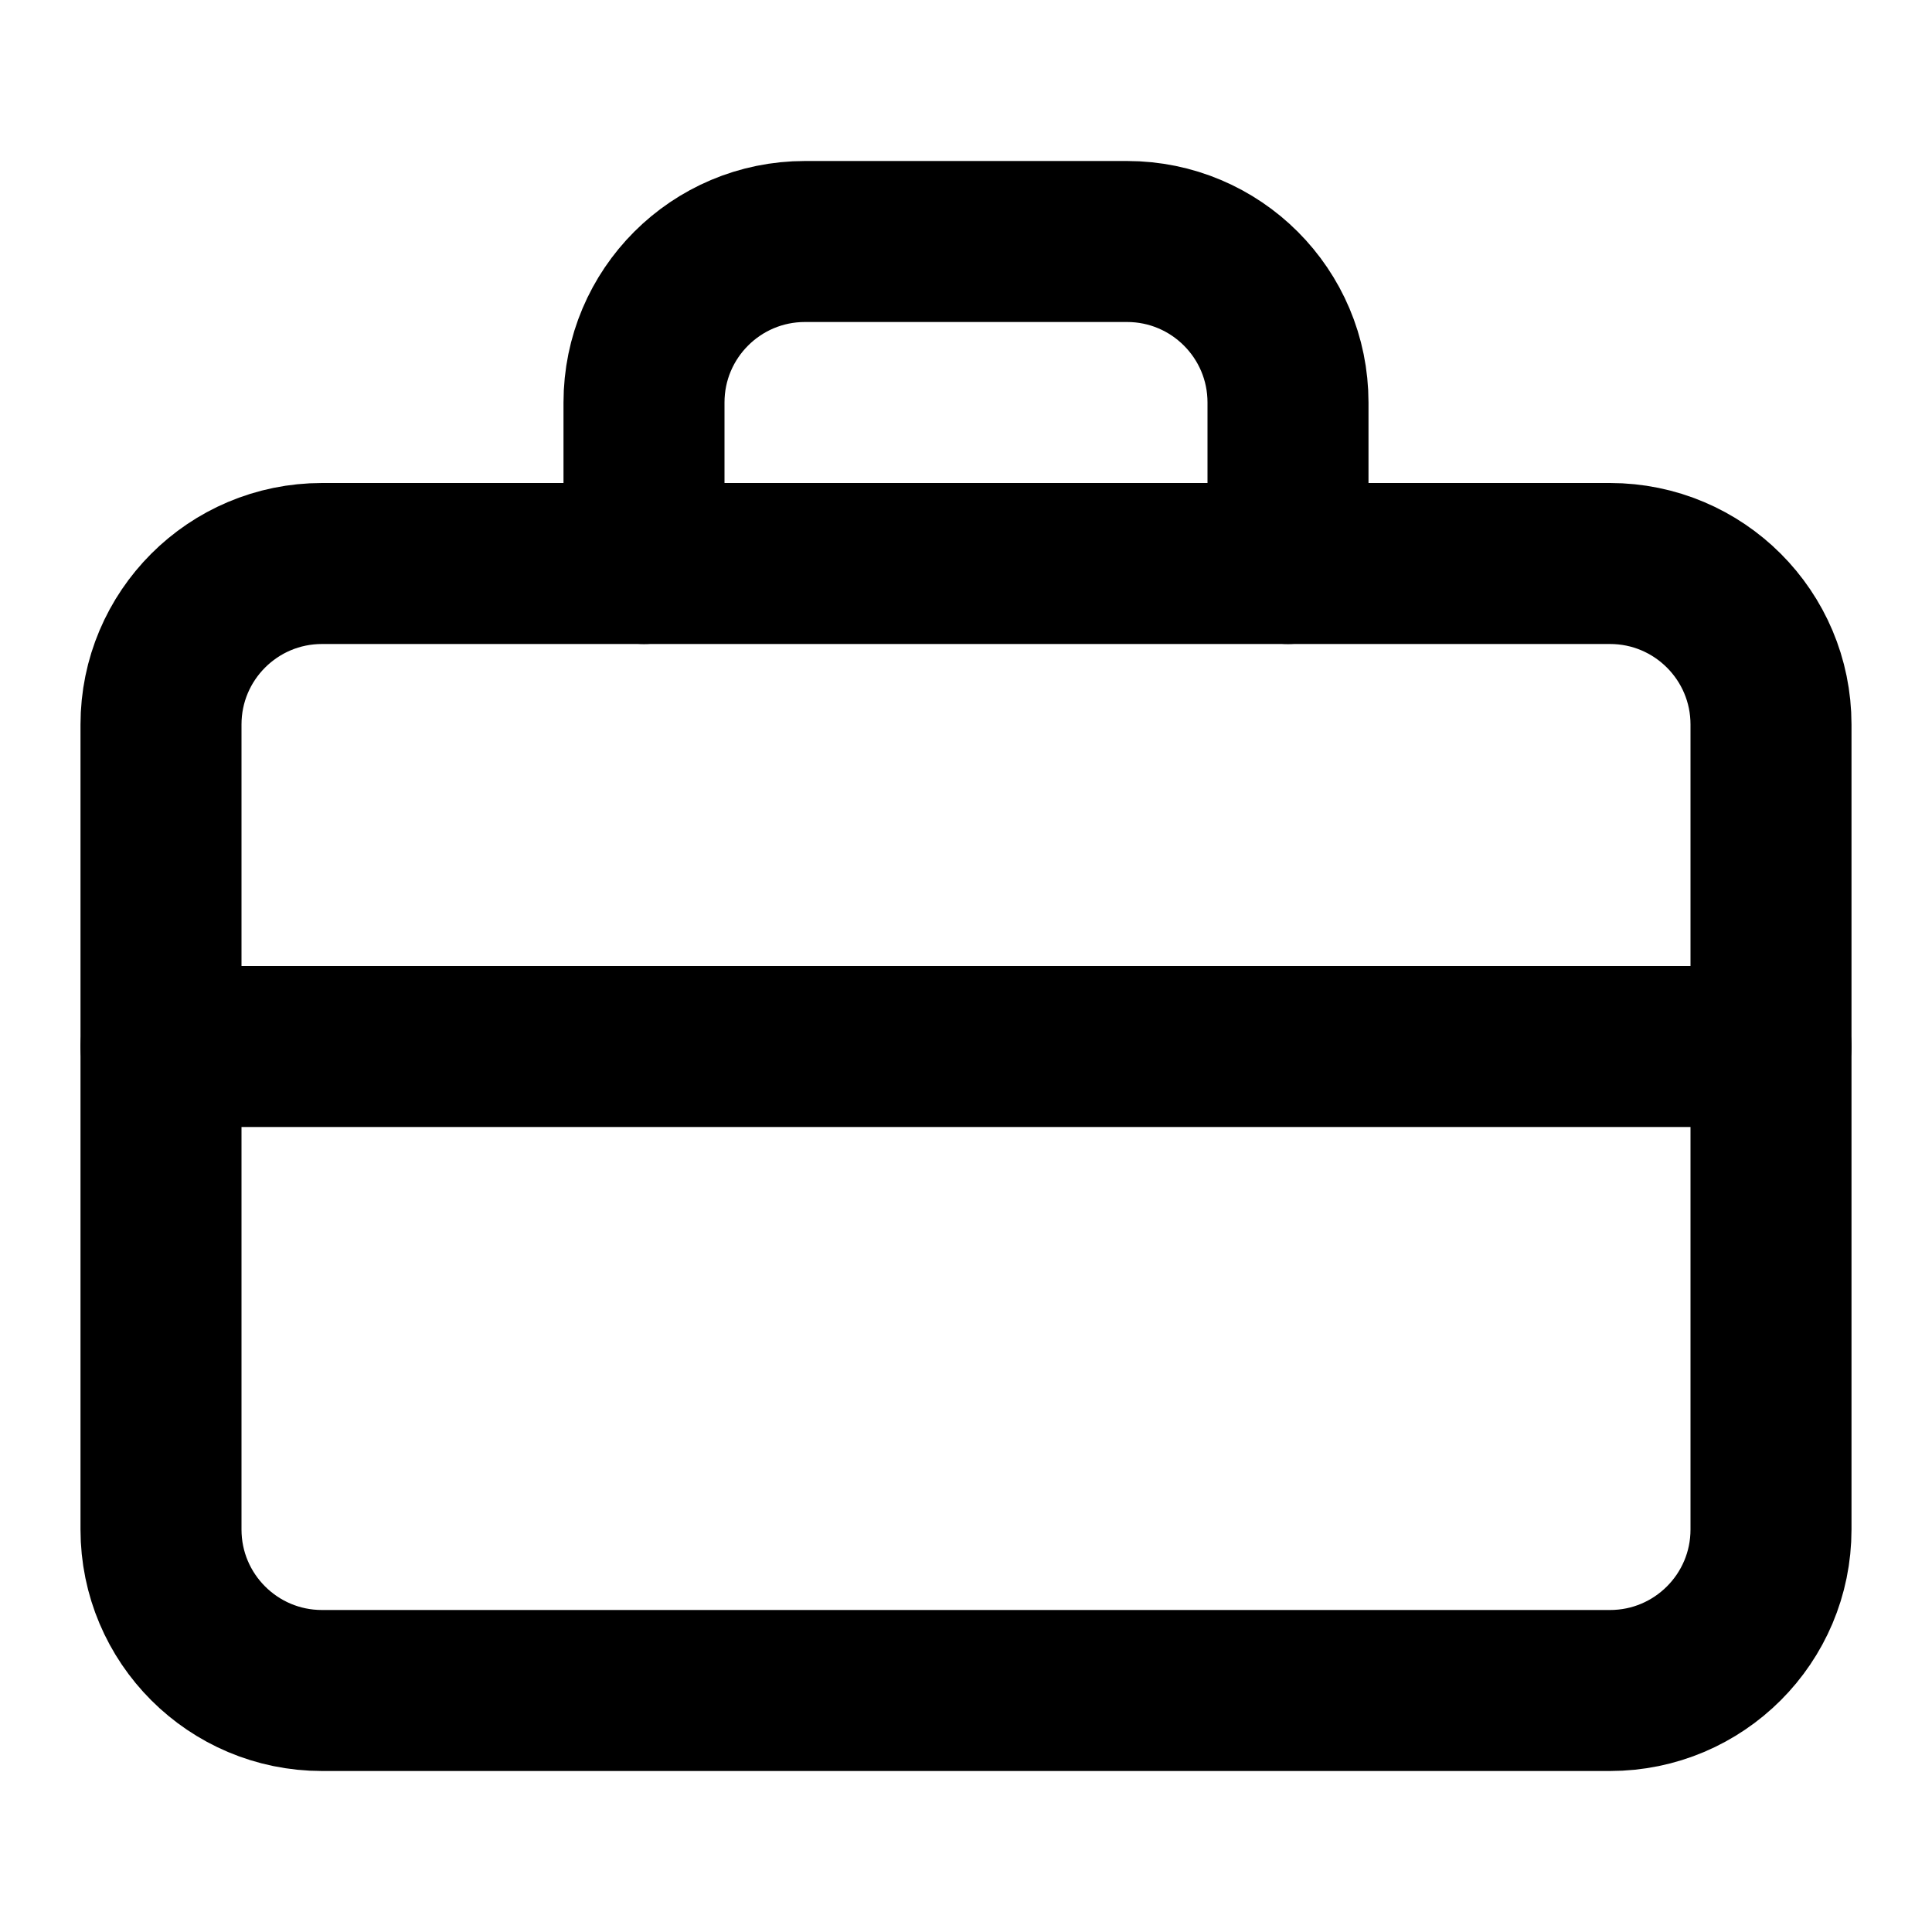
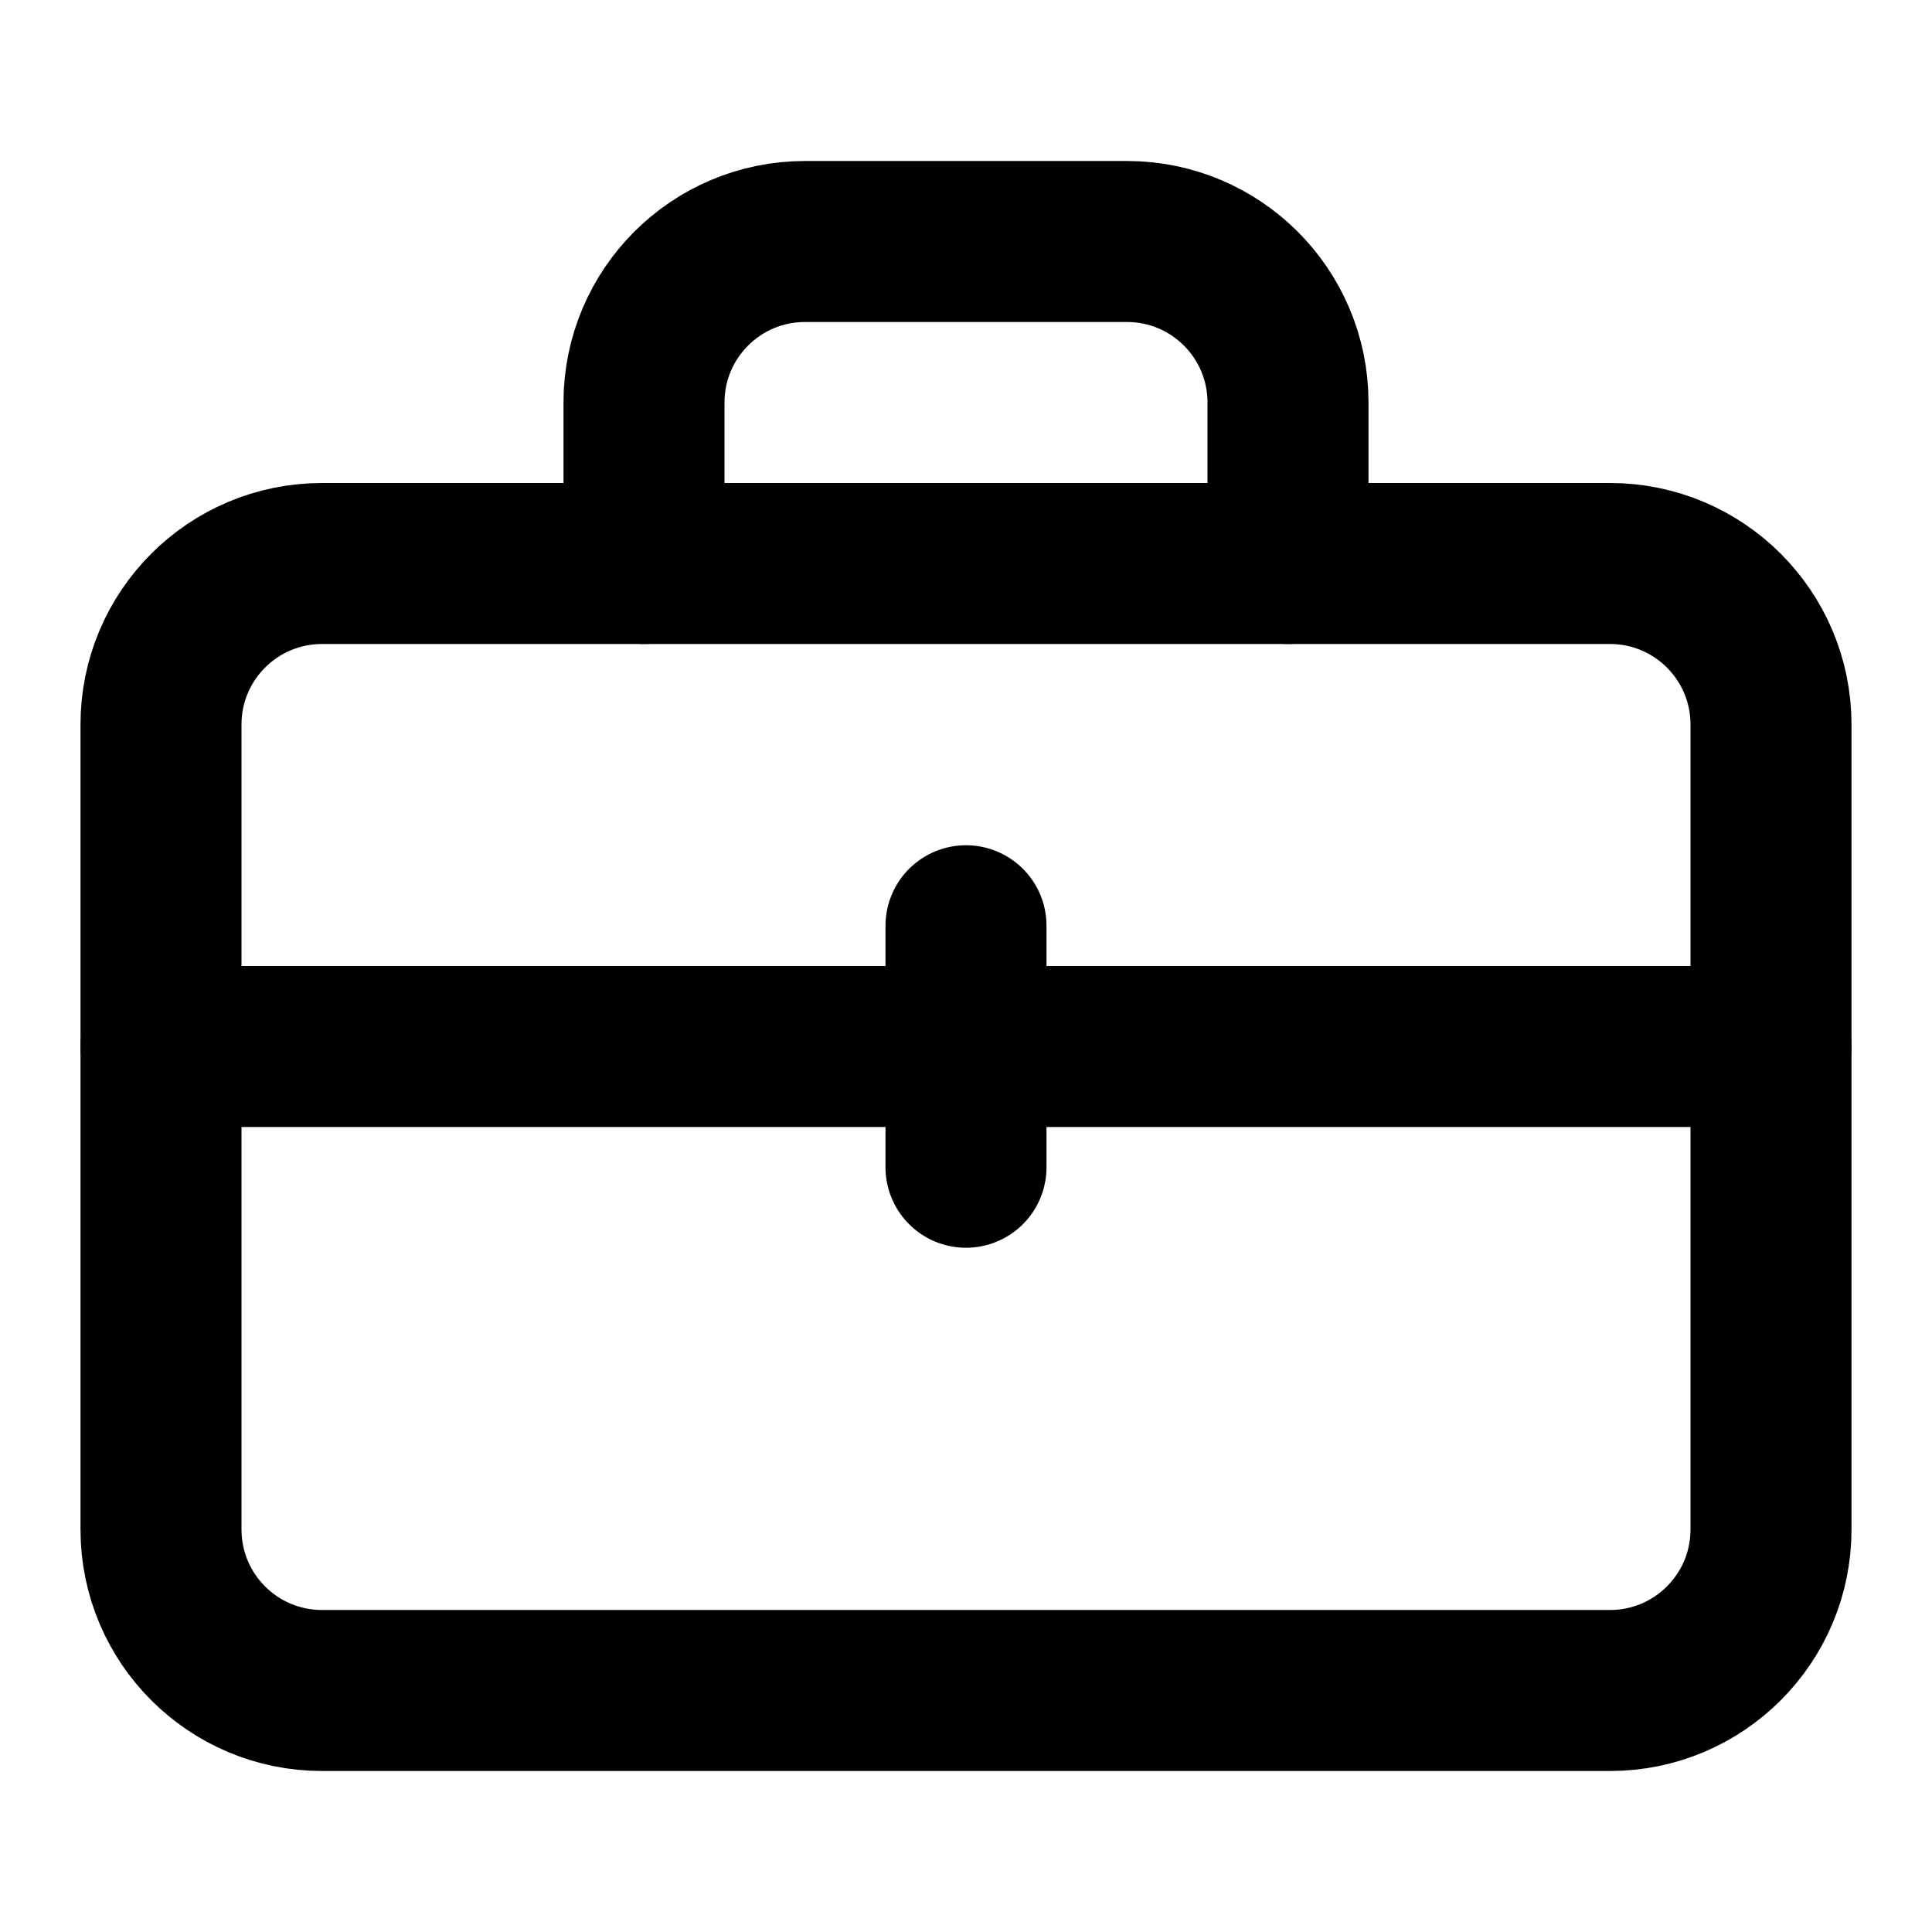
<svg xmlns="http://www.w3.org/2000/svg" width="24" height="24" viewBox="0 0 24 24" fill="none" stroke="currentColor" stroke-width="2" stroke-linecap="round" stroke-linejoin="round">
  <rect x="2" y="7" width="20" height="14" rx="2" />
  <path d="M8 7V5a2 2 0 0 1 2-2h4a2 2 0 0 1 2 2v2" />
  <path d="M2 13h20" />
+   <path d="M12 11.5v3" />
</svg>
